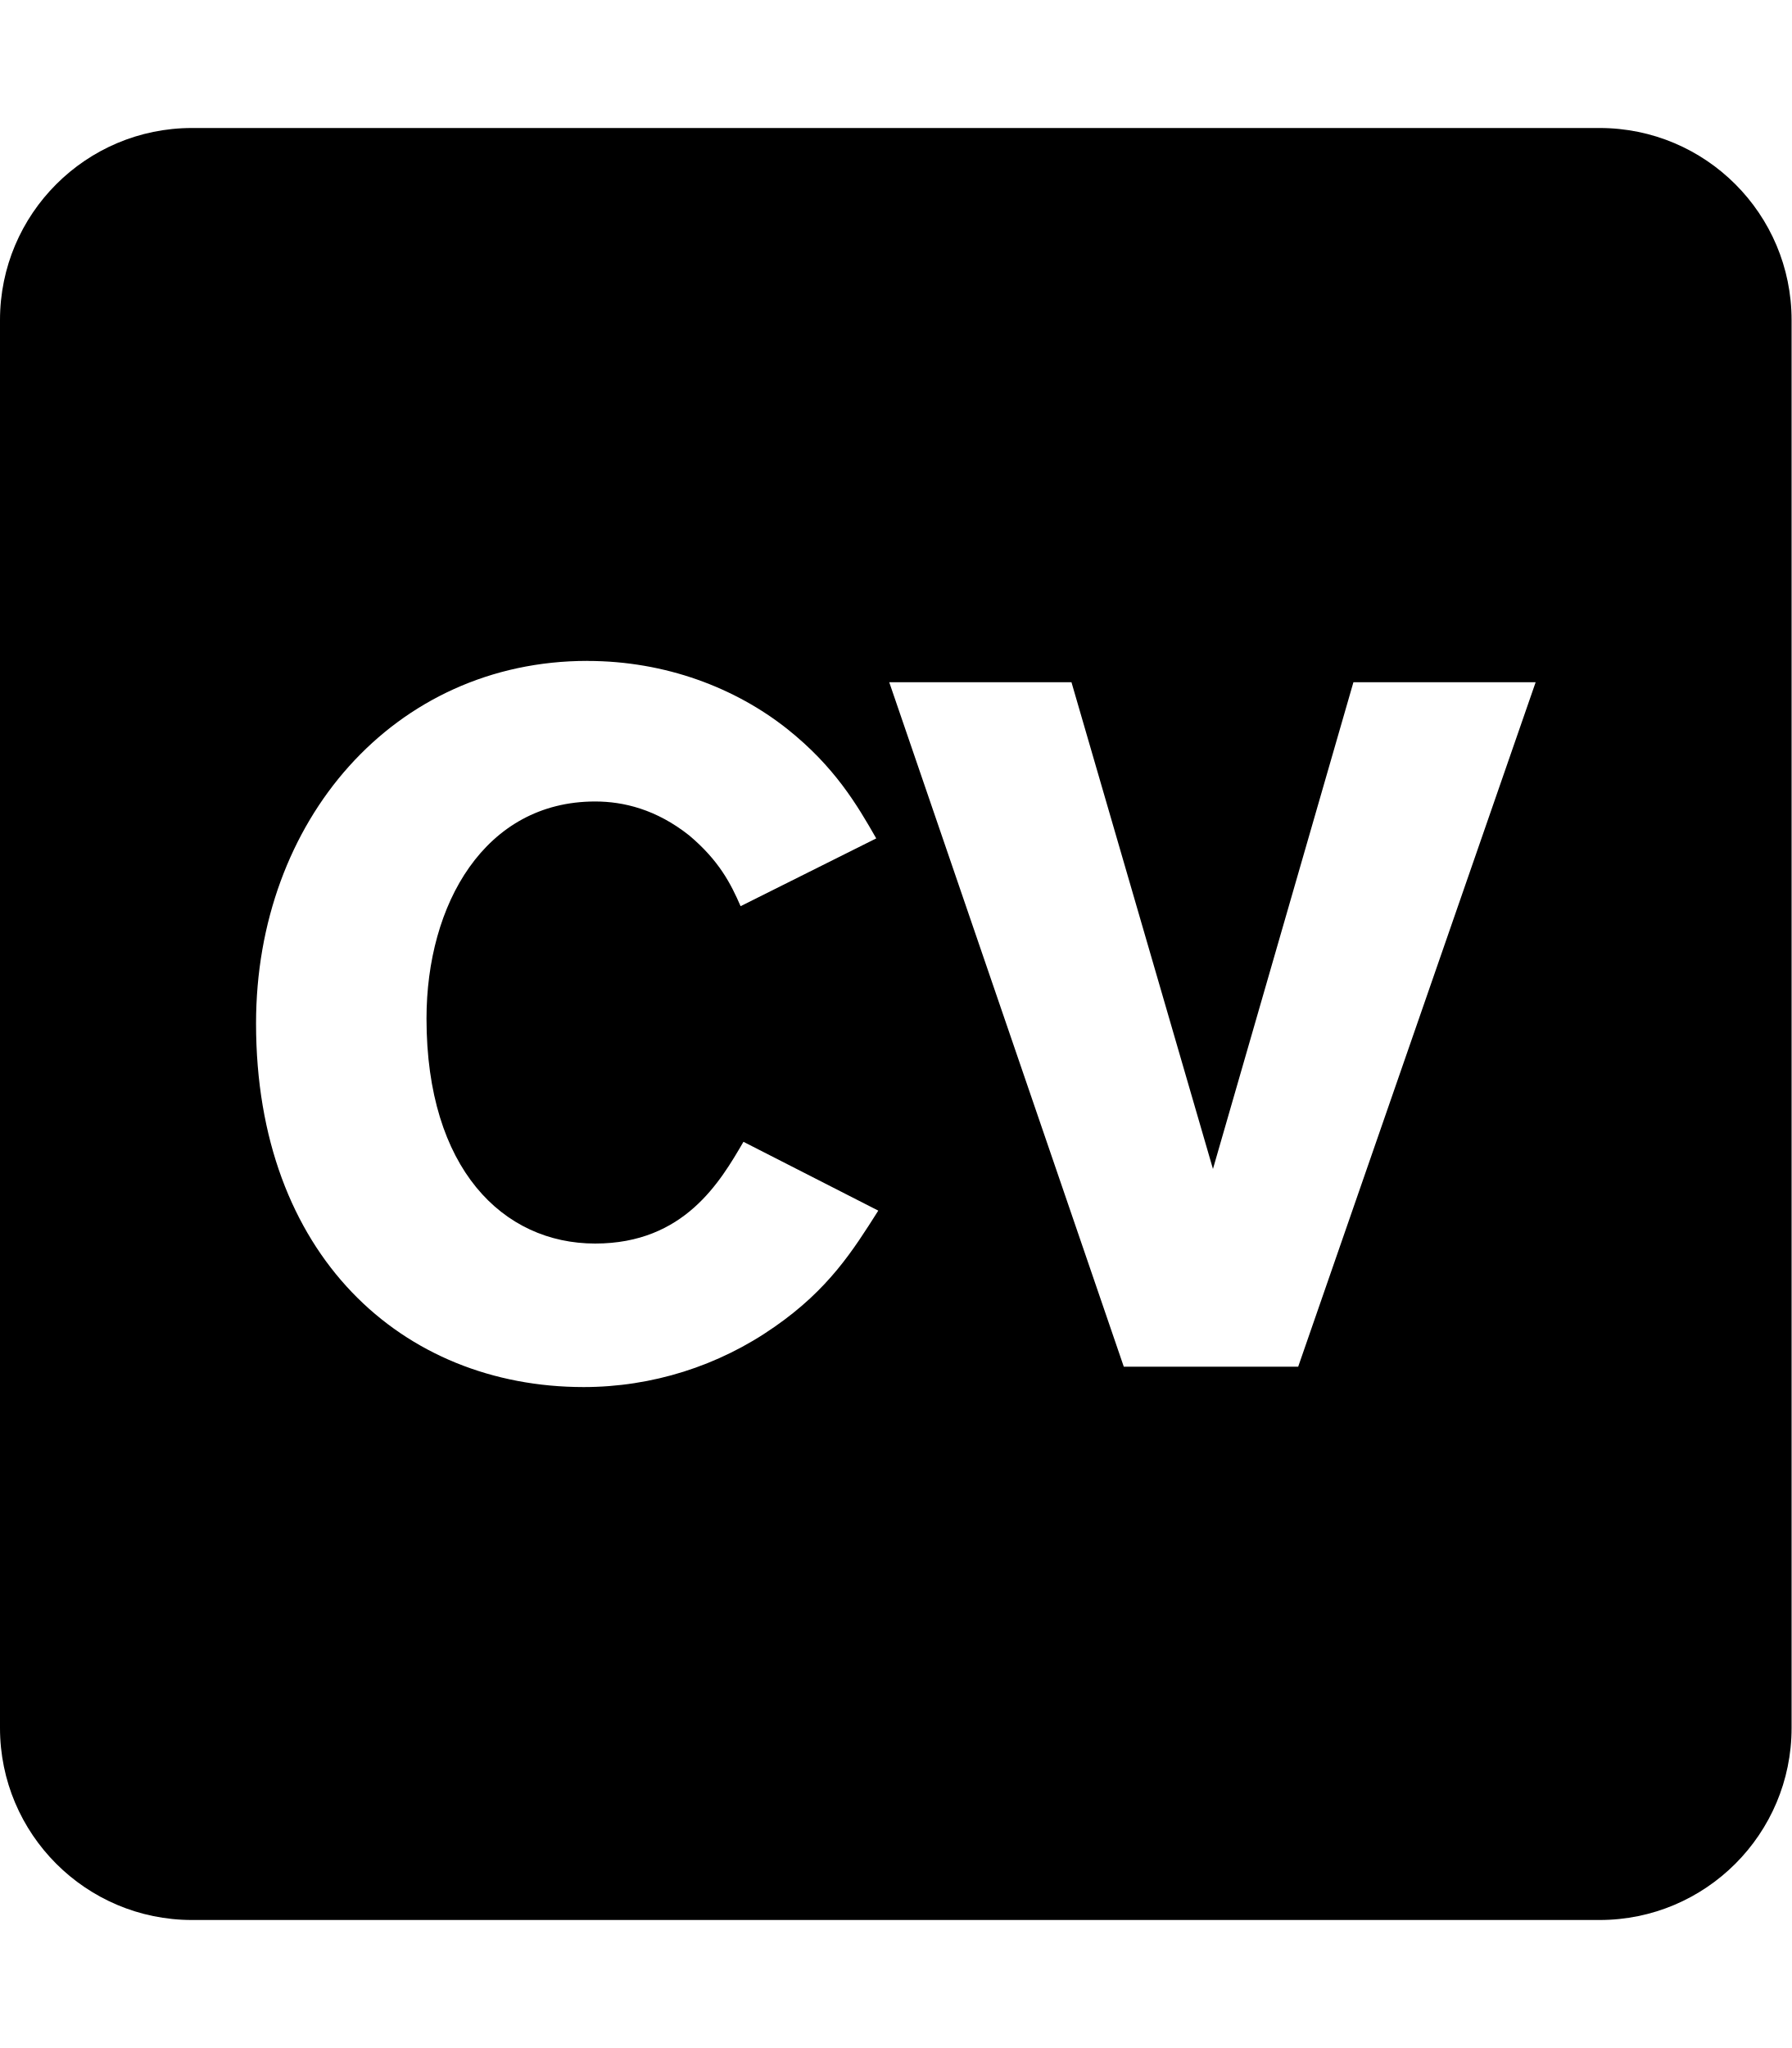
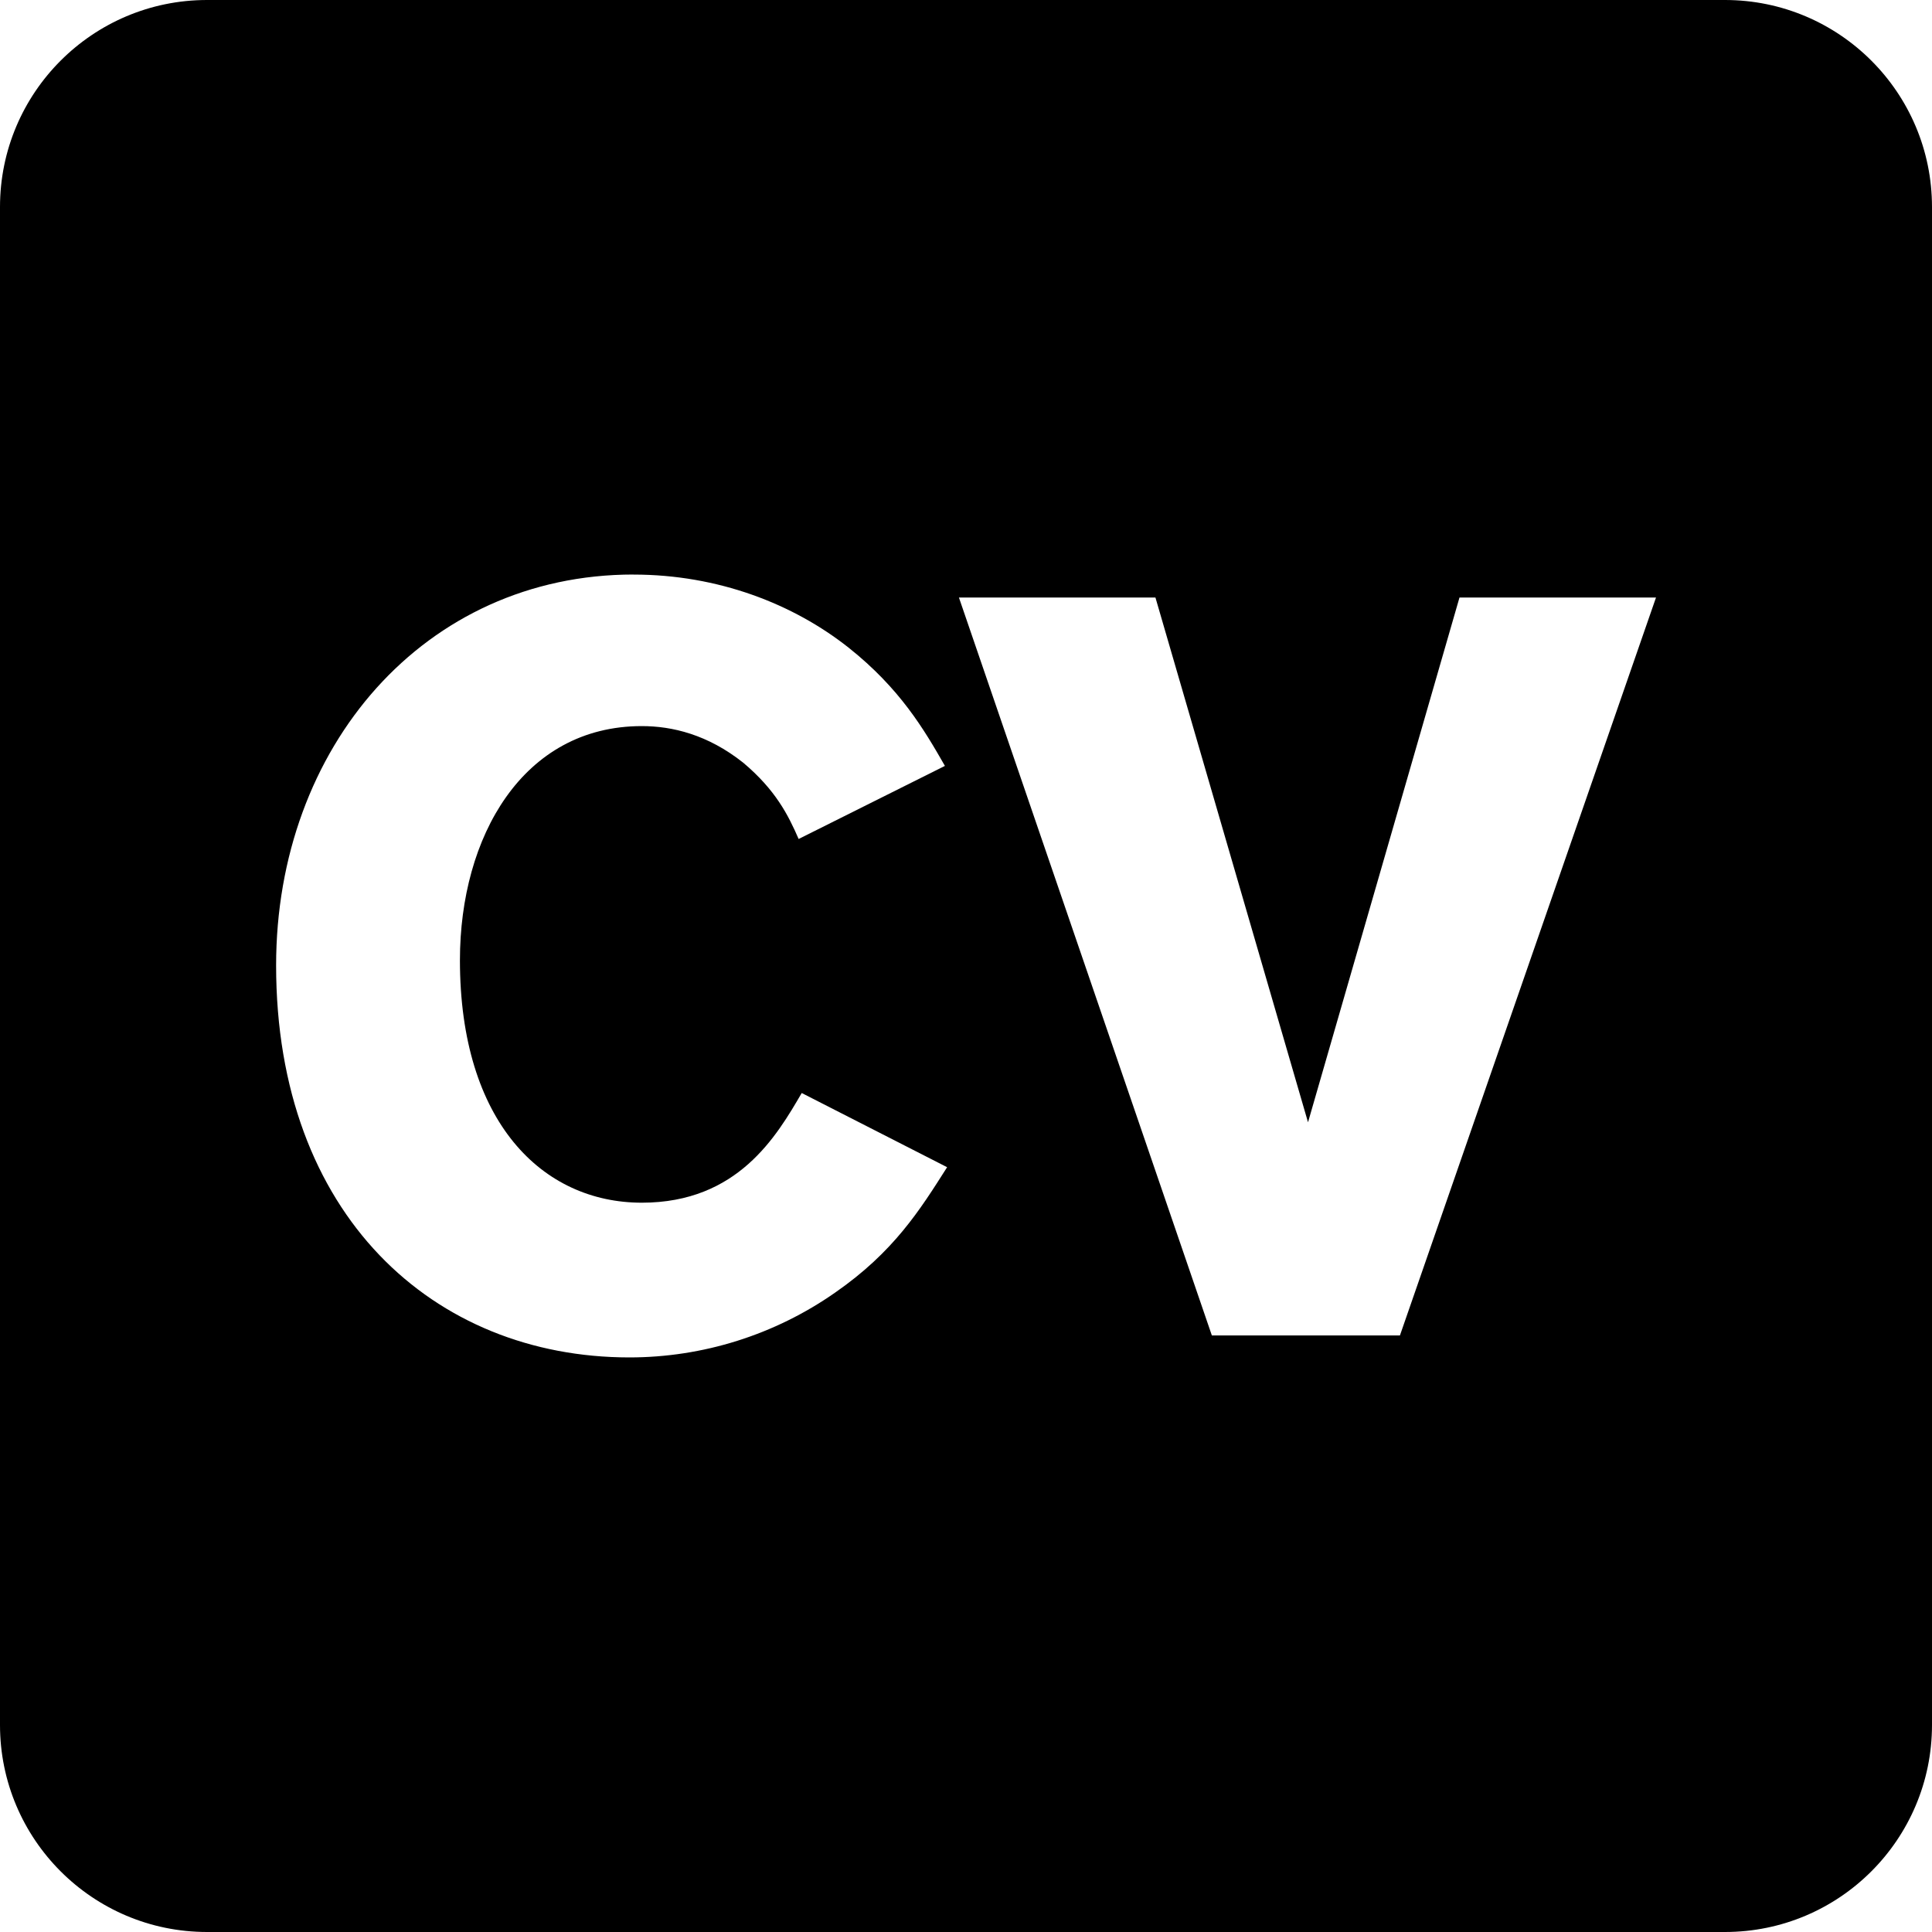
- <svg xmlns="http://www.w3.org/2000/svg" height="40" viewBox="0 0 35 40" width="35">
+ <svg xmlns="http://www.w3.org/2000/svg" height="35" viewBox="0 2.5 35 35" width="35" fill="#000">
  <path d="M3.75 2.5A3.751 3.751 0 0 0 0 6.25v27.5a3.751 3.751 0 0 0 3.75 3.75h27.5A3.751 3.751 0 0 0 35 33.75V6.25a3.751 3.751 0 0 0-3.75-3.75zm7.725 10.409c1.534 0 2.897.531 3.901 1.326.928.738 1.363 1.477 1.742 2.14l-2.65 1.324c-.189-.435-.418-.889-1.004-1.382-.644-.511-1.287-.663-1.837-.663-2.158 0-3.295 2.007-3.295 4.241 0 2.935 1.497 4.393 3.295 4.393 1.742 0 2.444-1.211 2.897-1.987l2.634 1.344c-.493.776-.966 1.534-2.028 2.271a6.503 6.503 0 0 1-3.729 1.175c-3.541-.001-6.399-2.575-6.399-7.102 0-3.956 2.689-7.081 6.475-7.081zm5.897.416h3.56l2.764 9.506 2.744-9.506H30l-4.639 13.368h-3.407z" />
</svg>
